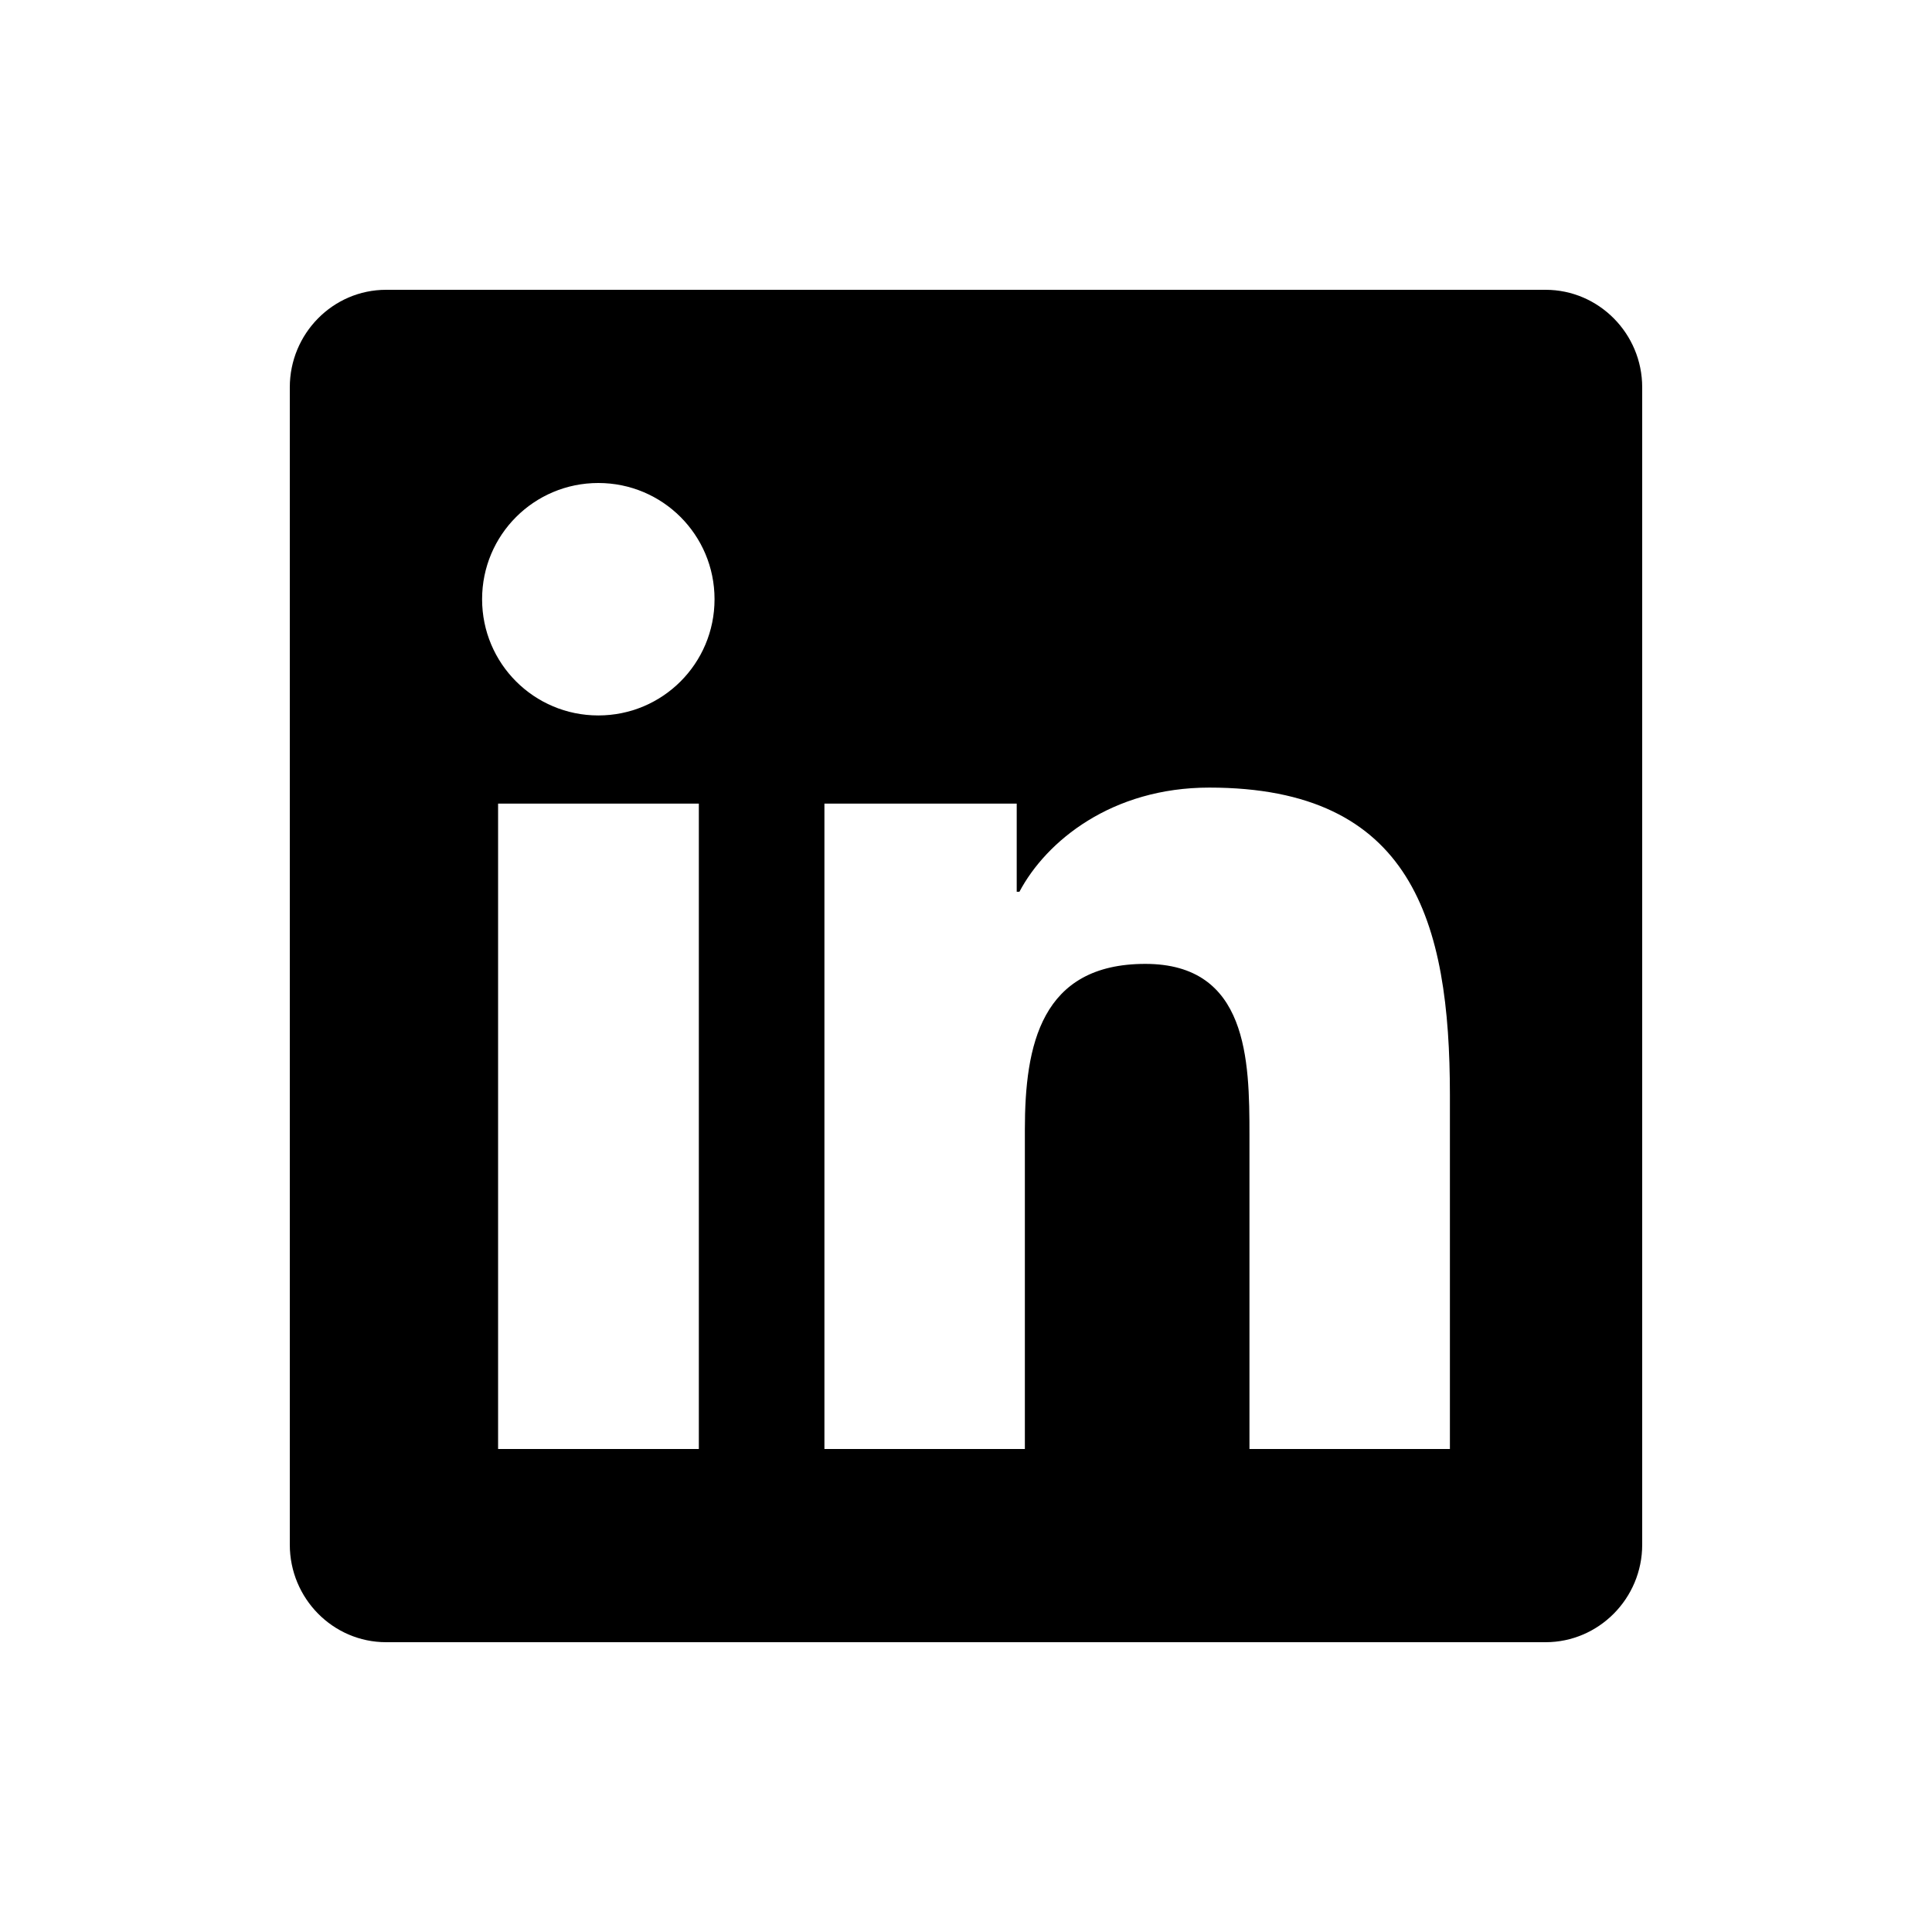
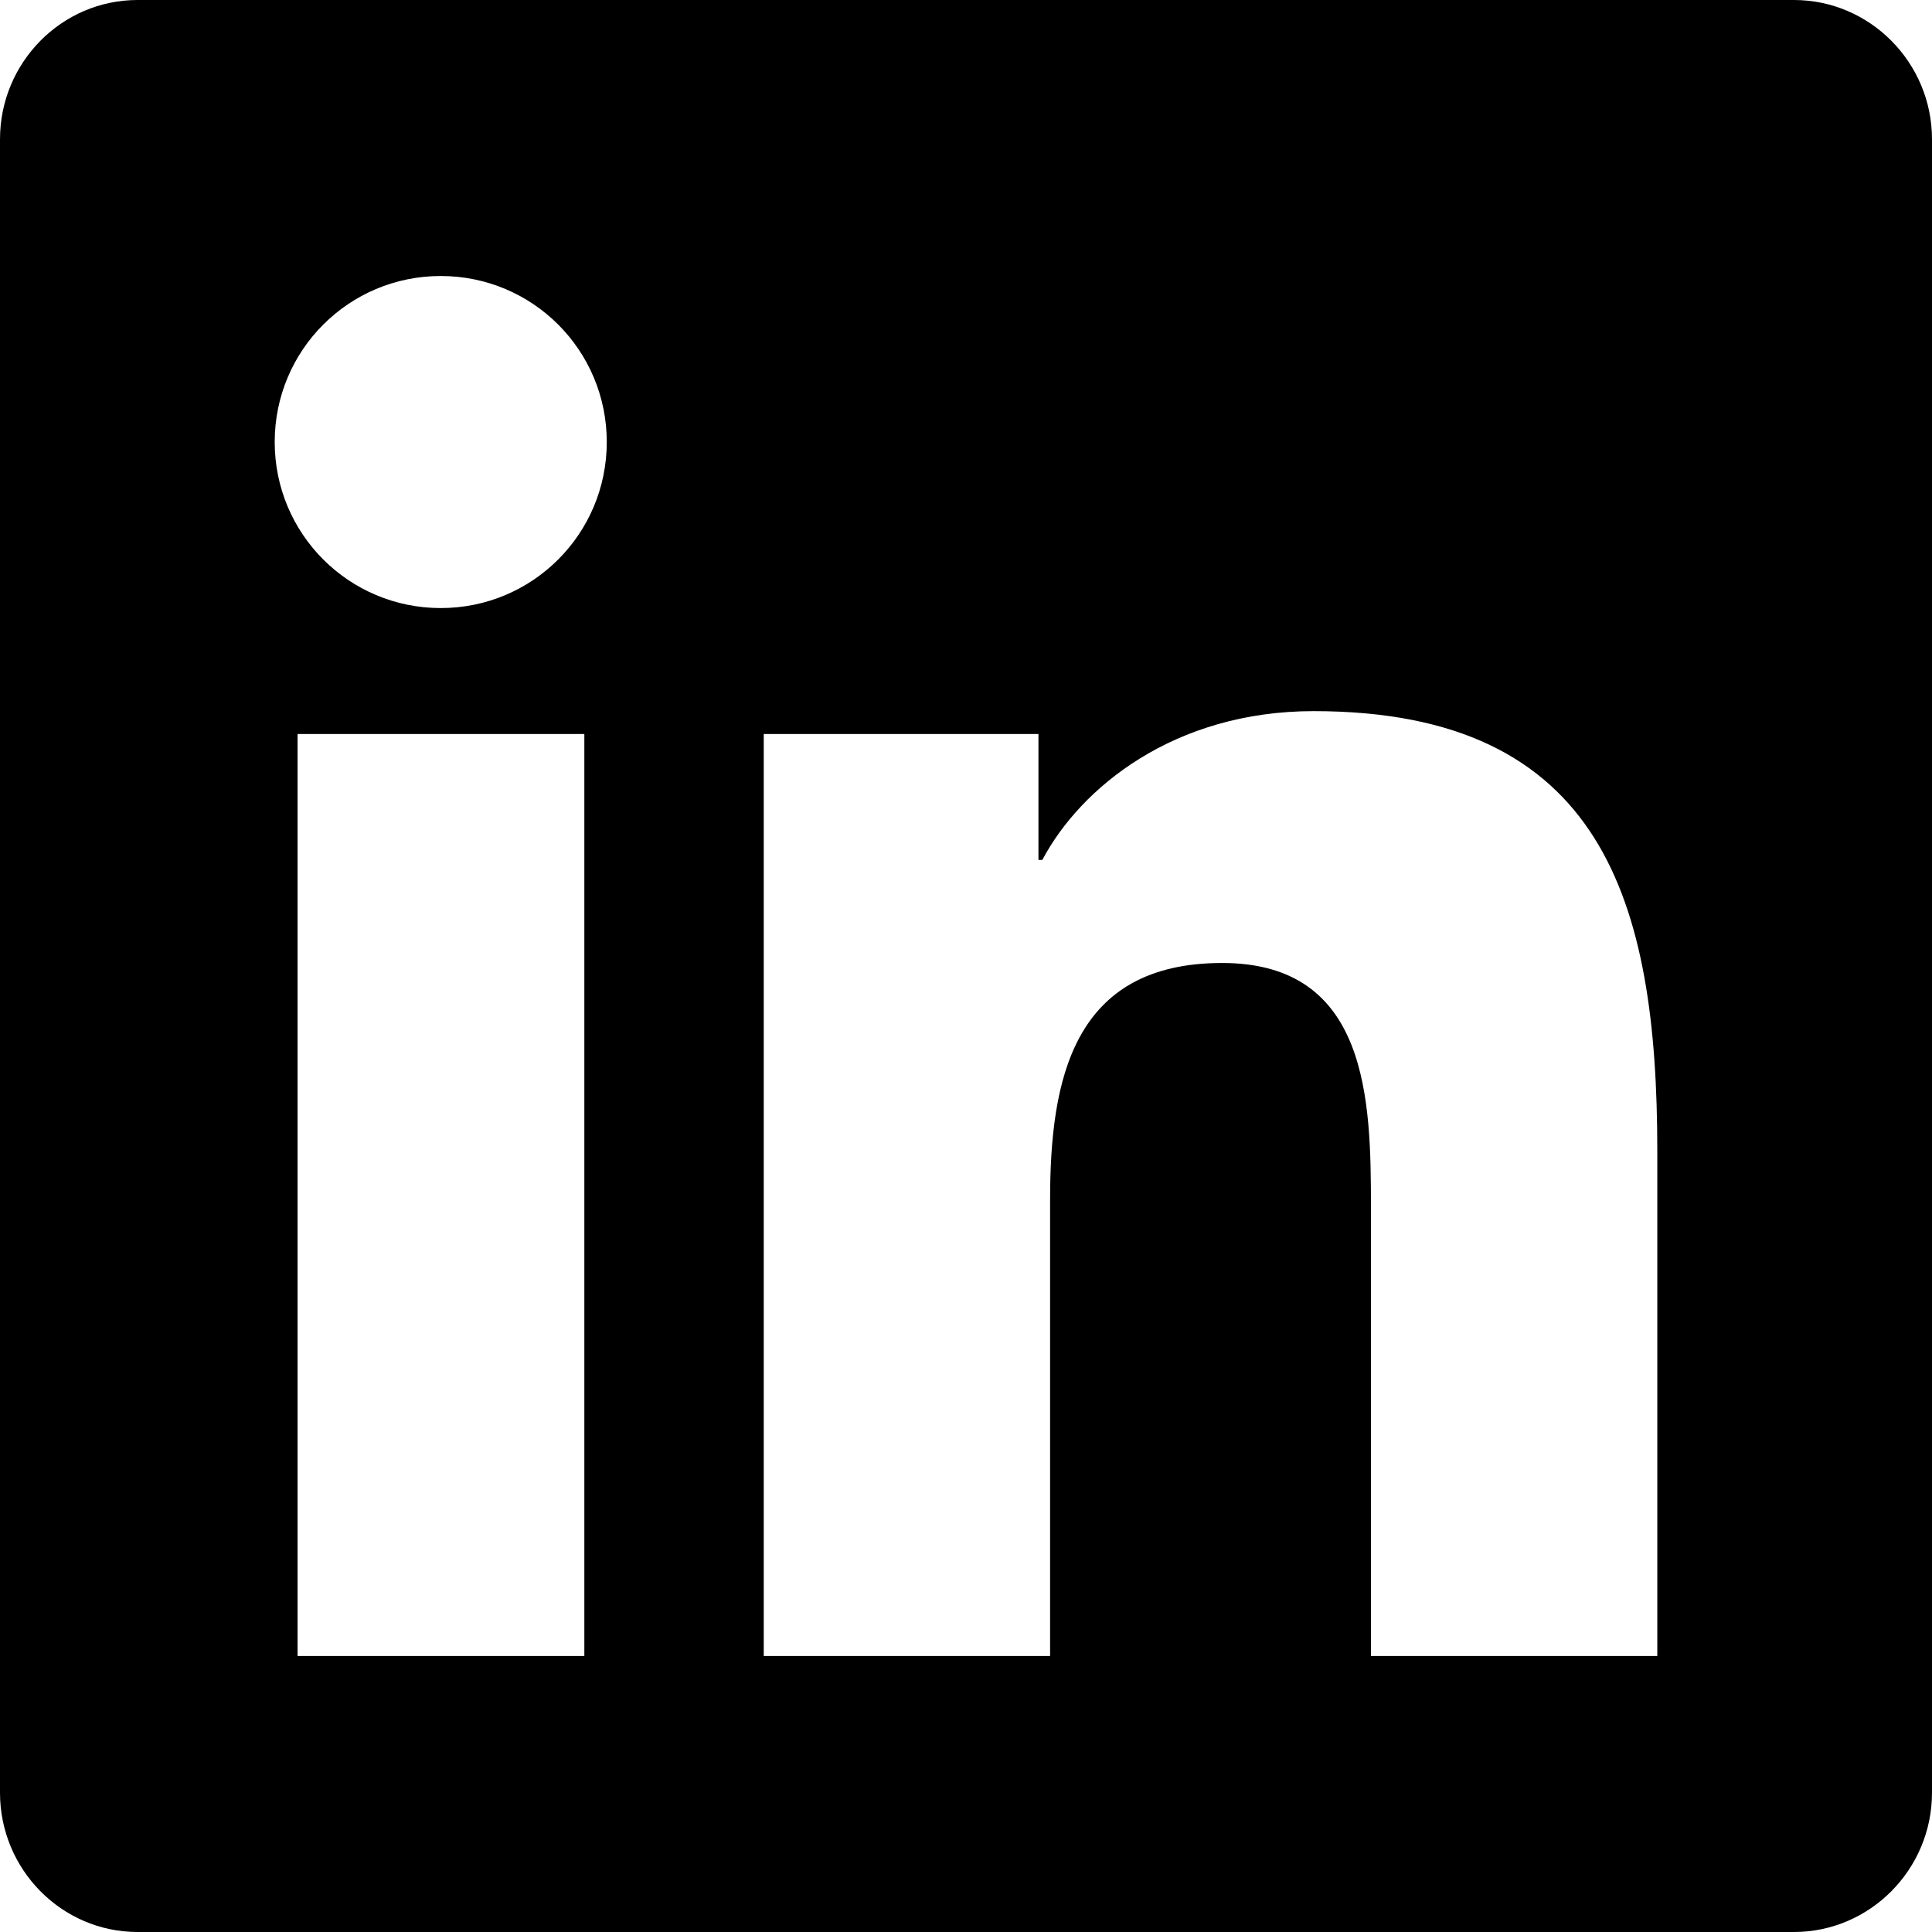
- <svg xmlns="http://www.w3.org/2000/svg" viewBox="0 0 640 640">
+ <svg xmlns="http://www.w3.org/2000/svg" viewBox="96 96 448 448">
  <path d="M512 96L127.9 96C110.3 96 96 110.5 96 128.3L96 511.7C96 529.5 110.3 544 127.9 544L512 544C529.6 544 544 529.5 544 511.7L544 128.3C544 110.5 529.6 96 512 96zM231.4 480L165 480L165 266.2L231.5 266.2L231.5 480L231.4 480zM198.2 160C219.5 160 236.7 177.2 236.7 198.5C236.7 219.8 219.5 237 198.2 237C176.9 237 159.7 219.8 159.7 198.5C159.7 177.2 176.9 160 198.2 160zM480.3 480L413.9 480L413.9 376C413.9 351.2 413.4 319.3 379.4 319.3C344.8 319.3 339.5 346.3 339.5 374.2L339.5 480L273.1 480L273.1 266.2L336.8 266.2L336.8 295.4L337.7 295.4C346.6 278.6 368.3 260.9 400.6 260.9C467.8 260.9 480.3 305.2 480.3 362.8L480.3 480z" />
</svg>
